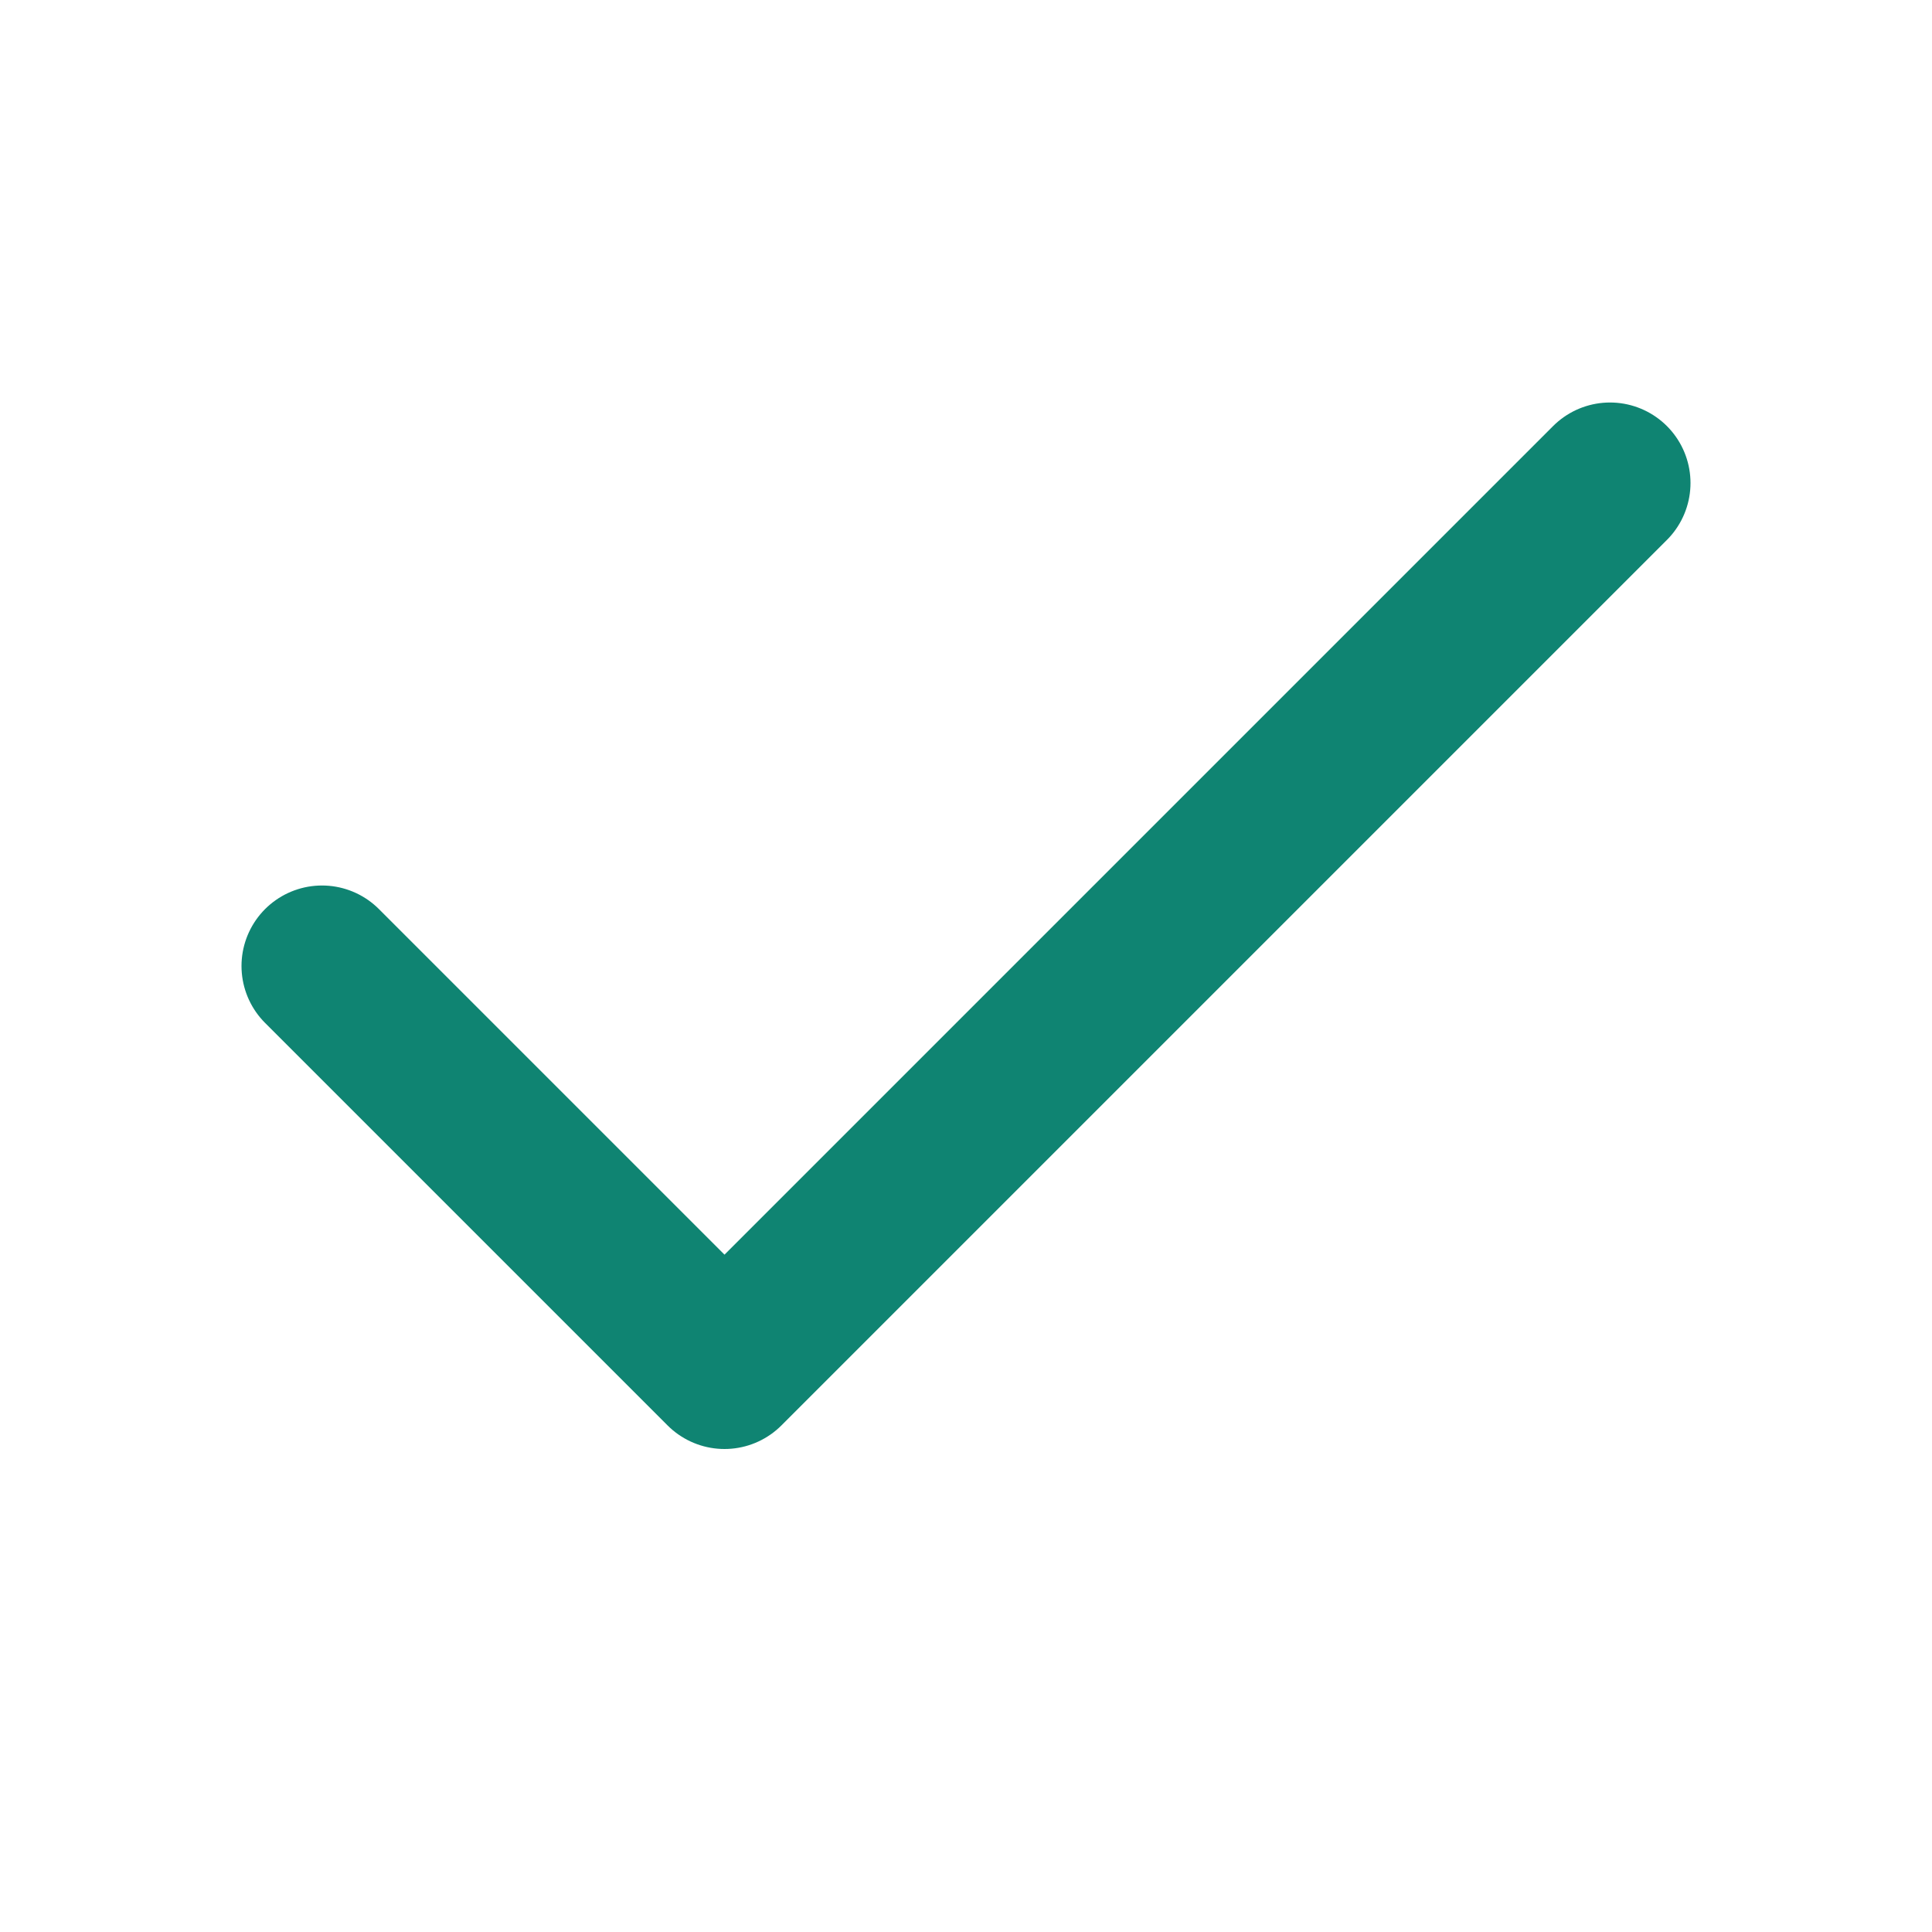
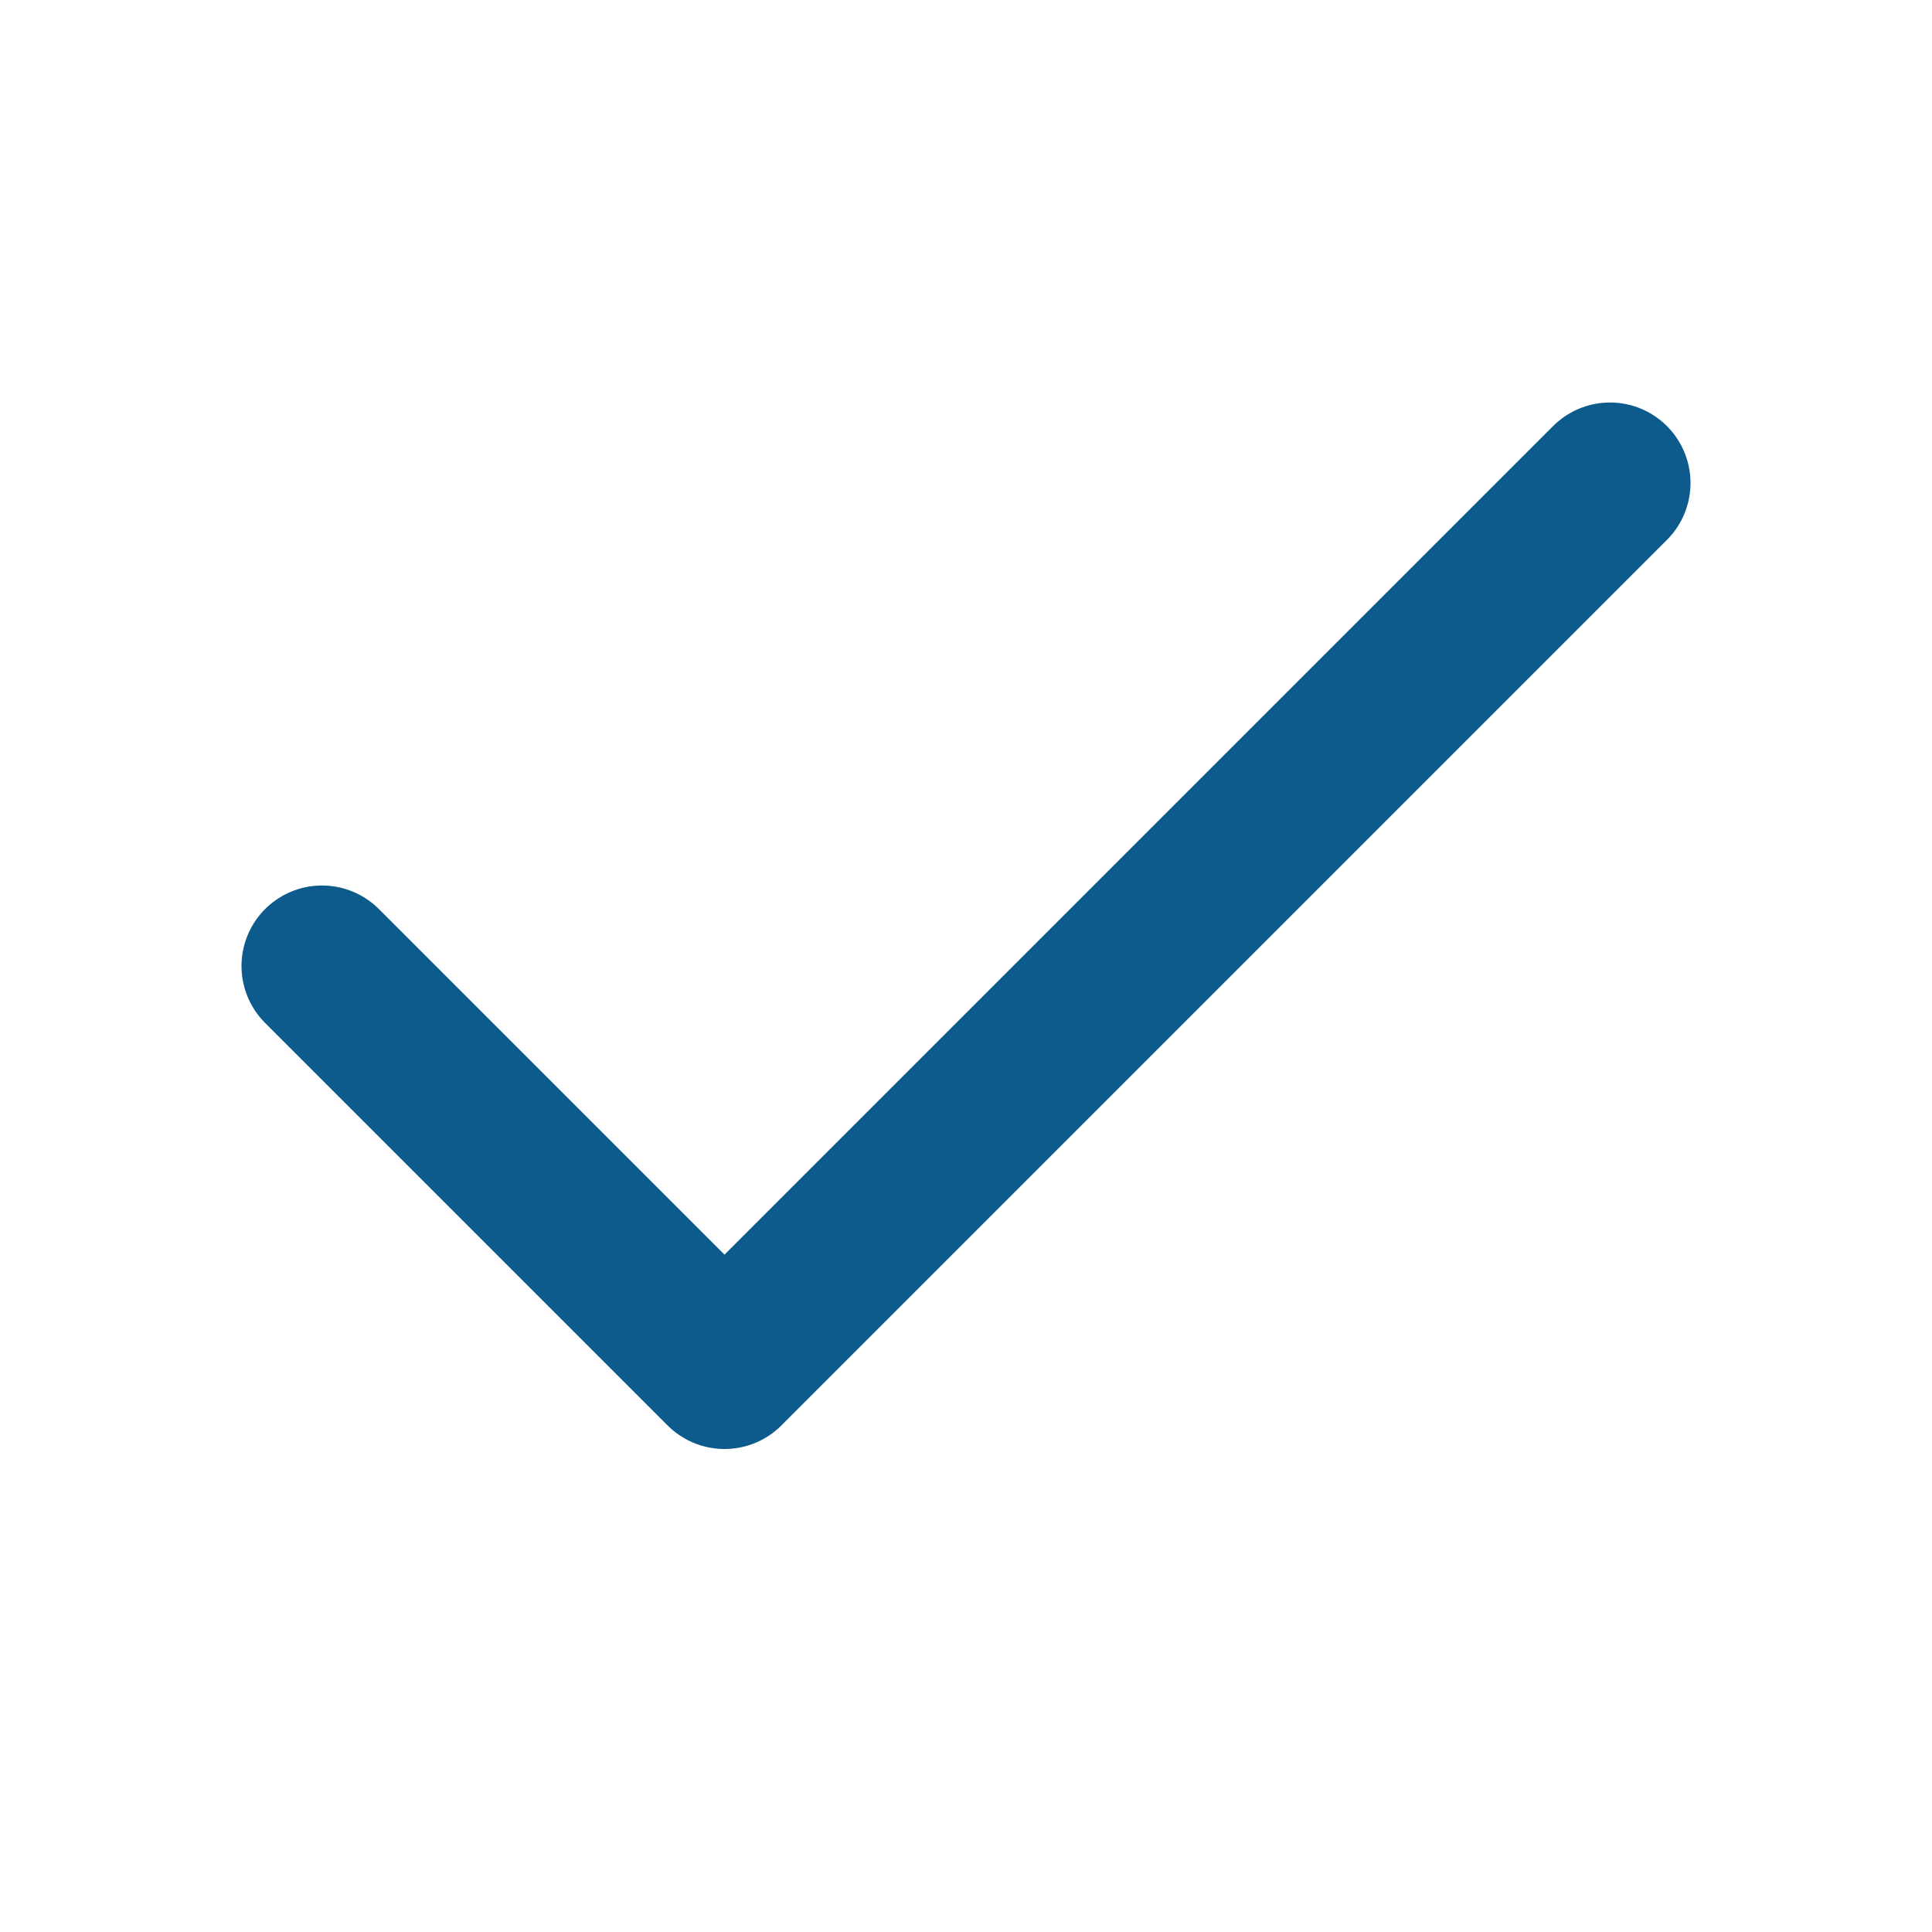
<svg xmlns="http://www.w3.org/2000/svg" width="24" height="24" viewBox="0 0 24 24" fill="none">
-   <path d="M20 6L9 17L4 12" stroke="#0F8472" stroke-width="2" stroke-linecap="round" stroke-linejoin="round" />
+   <path d="M20 6L9 17L4 12" stroke="#0D5A8C" stroke-width="2" stroke-linecap="round" stroke-linejoin="round" />
</svg>
